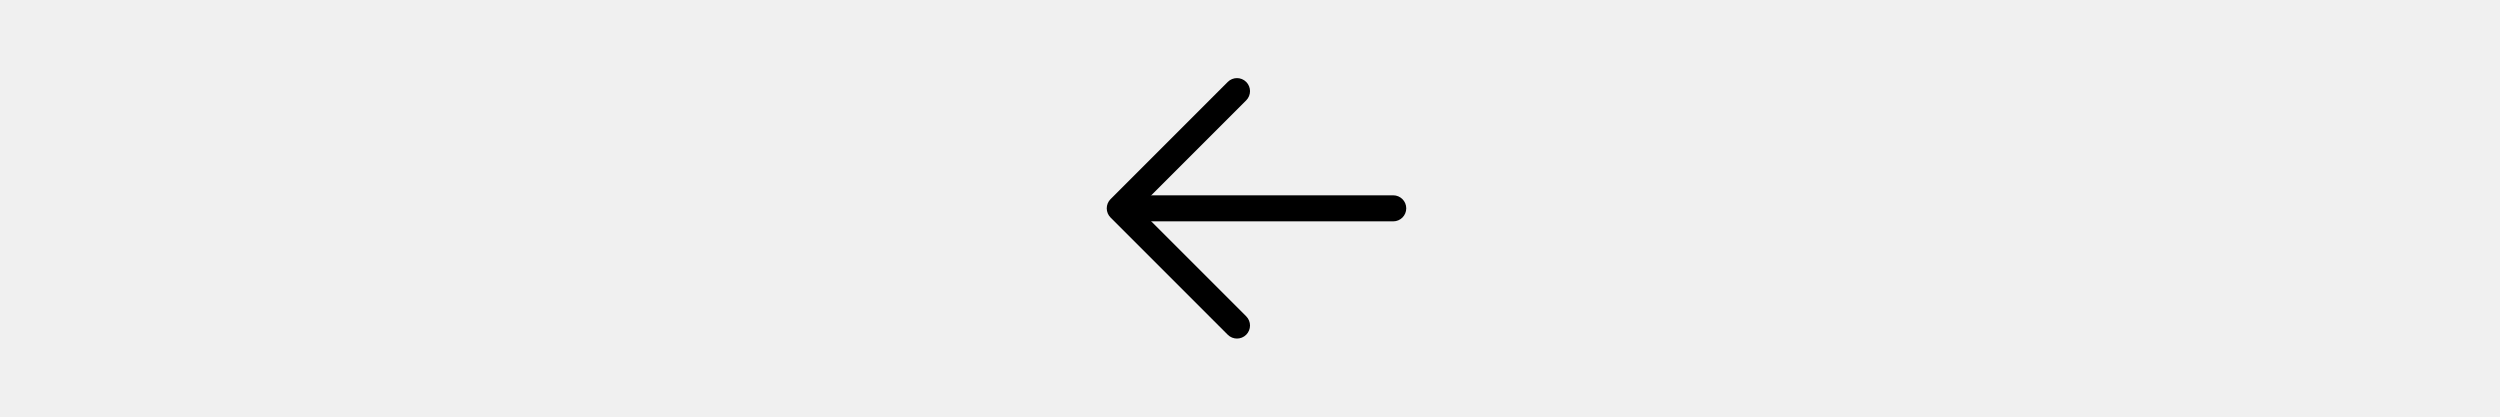
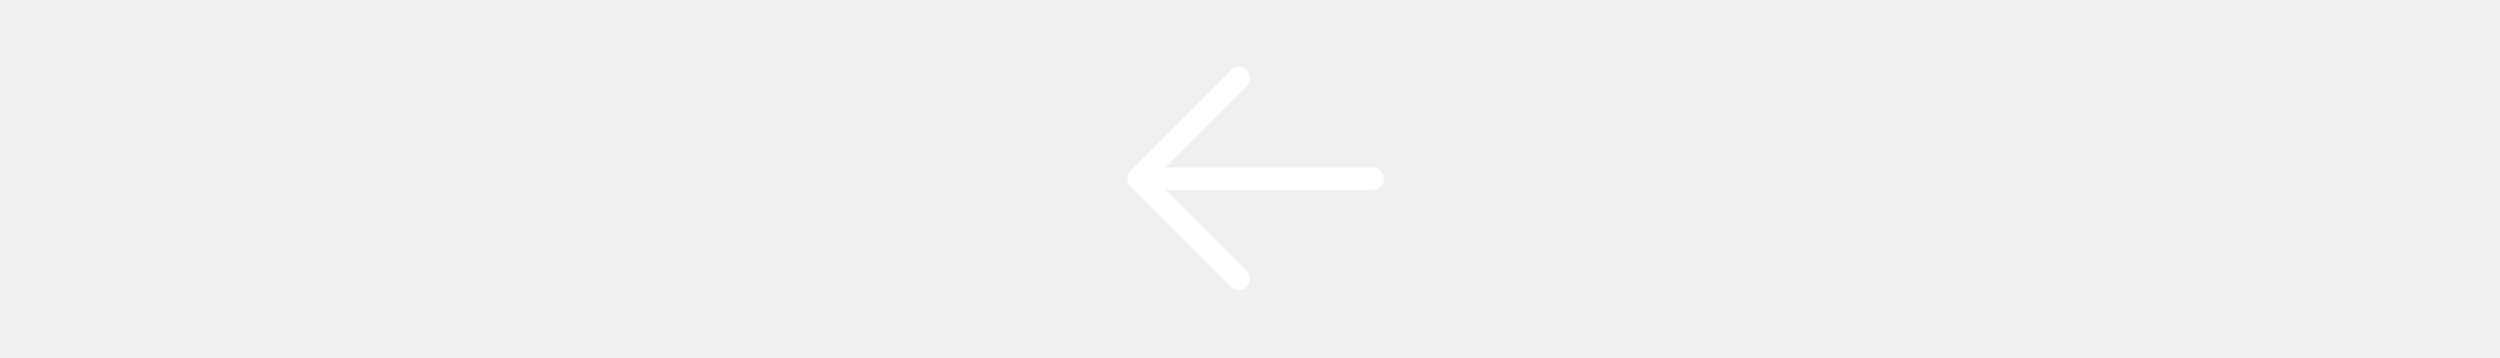
- <svg xmlns="http://www.w3.org/2000/svg" width="30px" height="5px" viewBox="0 0 1024 1024">
-   <path fill="#000000" d="M224 480h640a32 32 0 1 1 0 64H224a32 32 0 0 1 0-64z" />
-   <path fill="#000000" d="m237.248 512 265.408 265.344a32 32 0 0 1-45.312 45.312l-288-288a32 32 0 0 1 0-45.312l288-288a32 32 0 1 1 45.312 45.312L237.248 512z" />
+ <svg xmlns="http://www.w3.org/2000/svg" width="35px" height="5px" viewBox="0 0 1024 1024">
+   <path fill="#fff" d="M224 480h640a32 32 0 1 1 0 64H224a32 32 0 0 1 0-64z" />
+   <path fill="#fff" d="m237.248 512 265.408 265.344a32 32 0 0 1-45.312 45.312l-288-288a32 32 0 0 1 0-45.312l288-288a32 32 0 1 1 45.312 45.312L237.248 512z" />
</svg>
